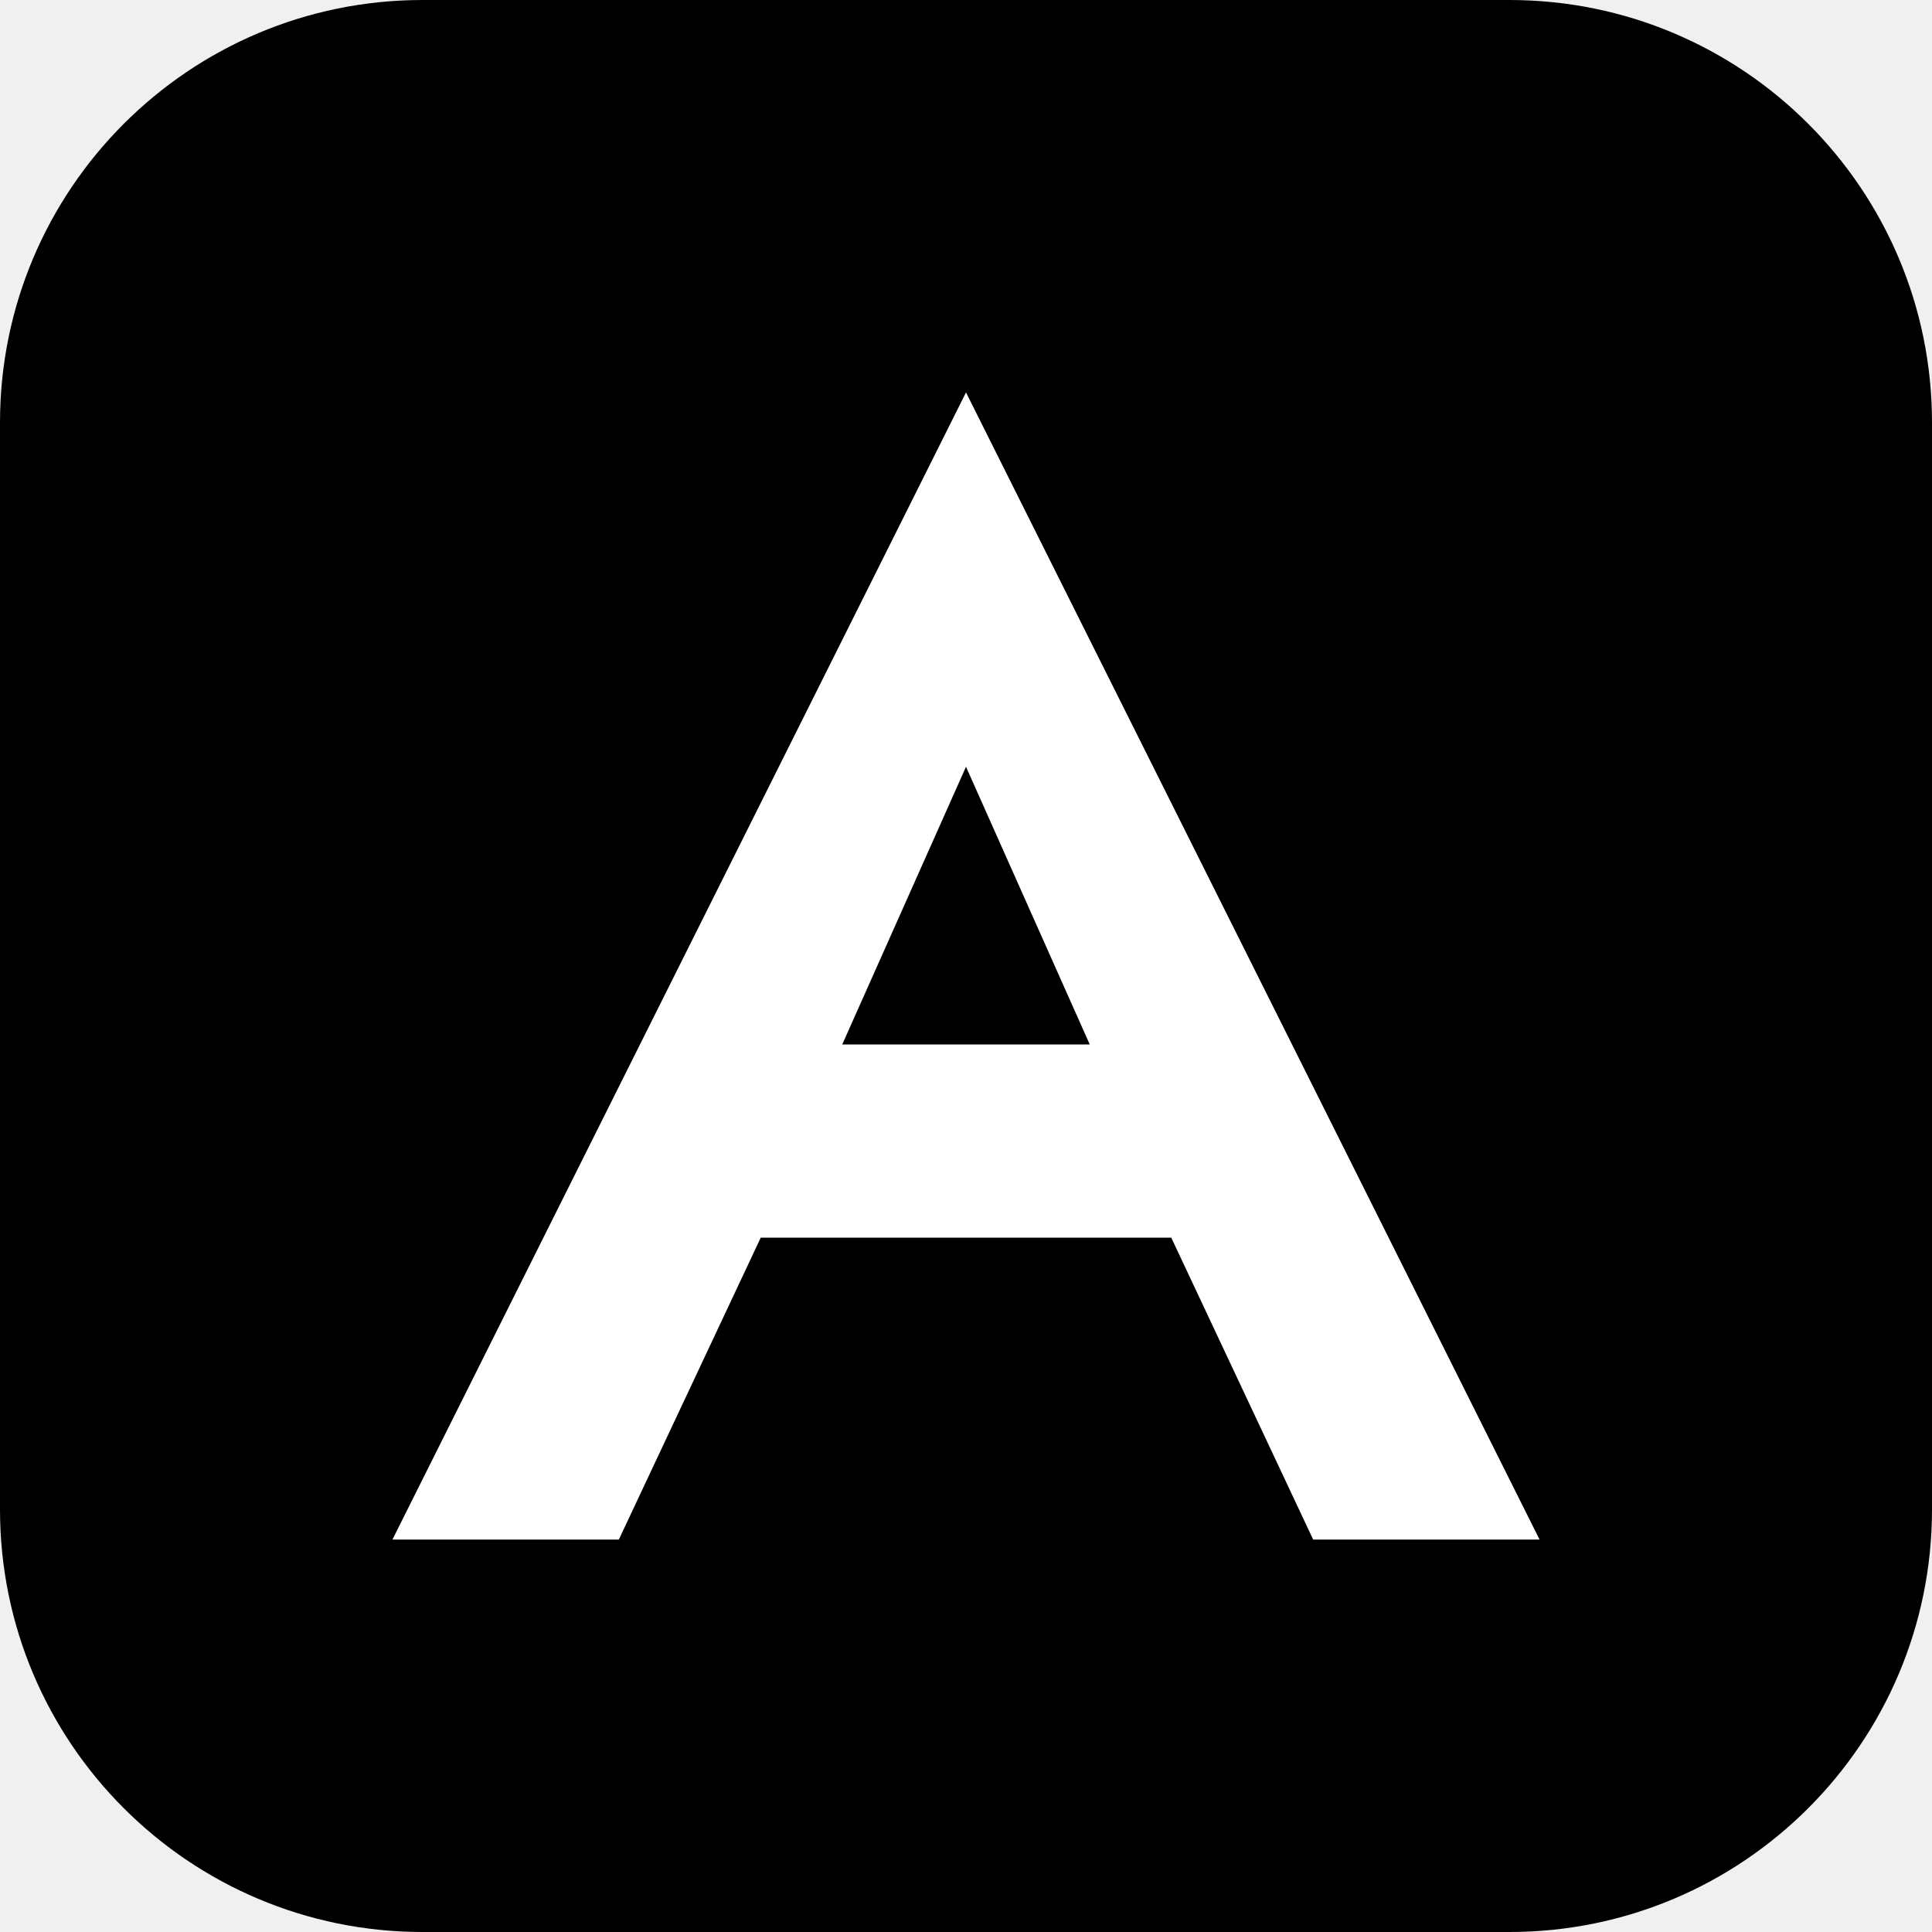
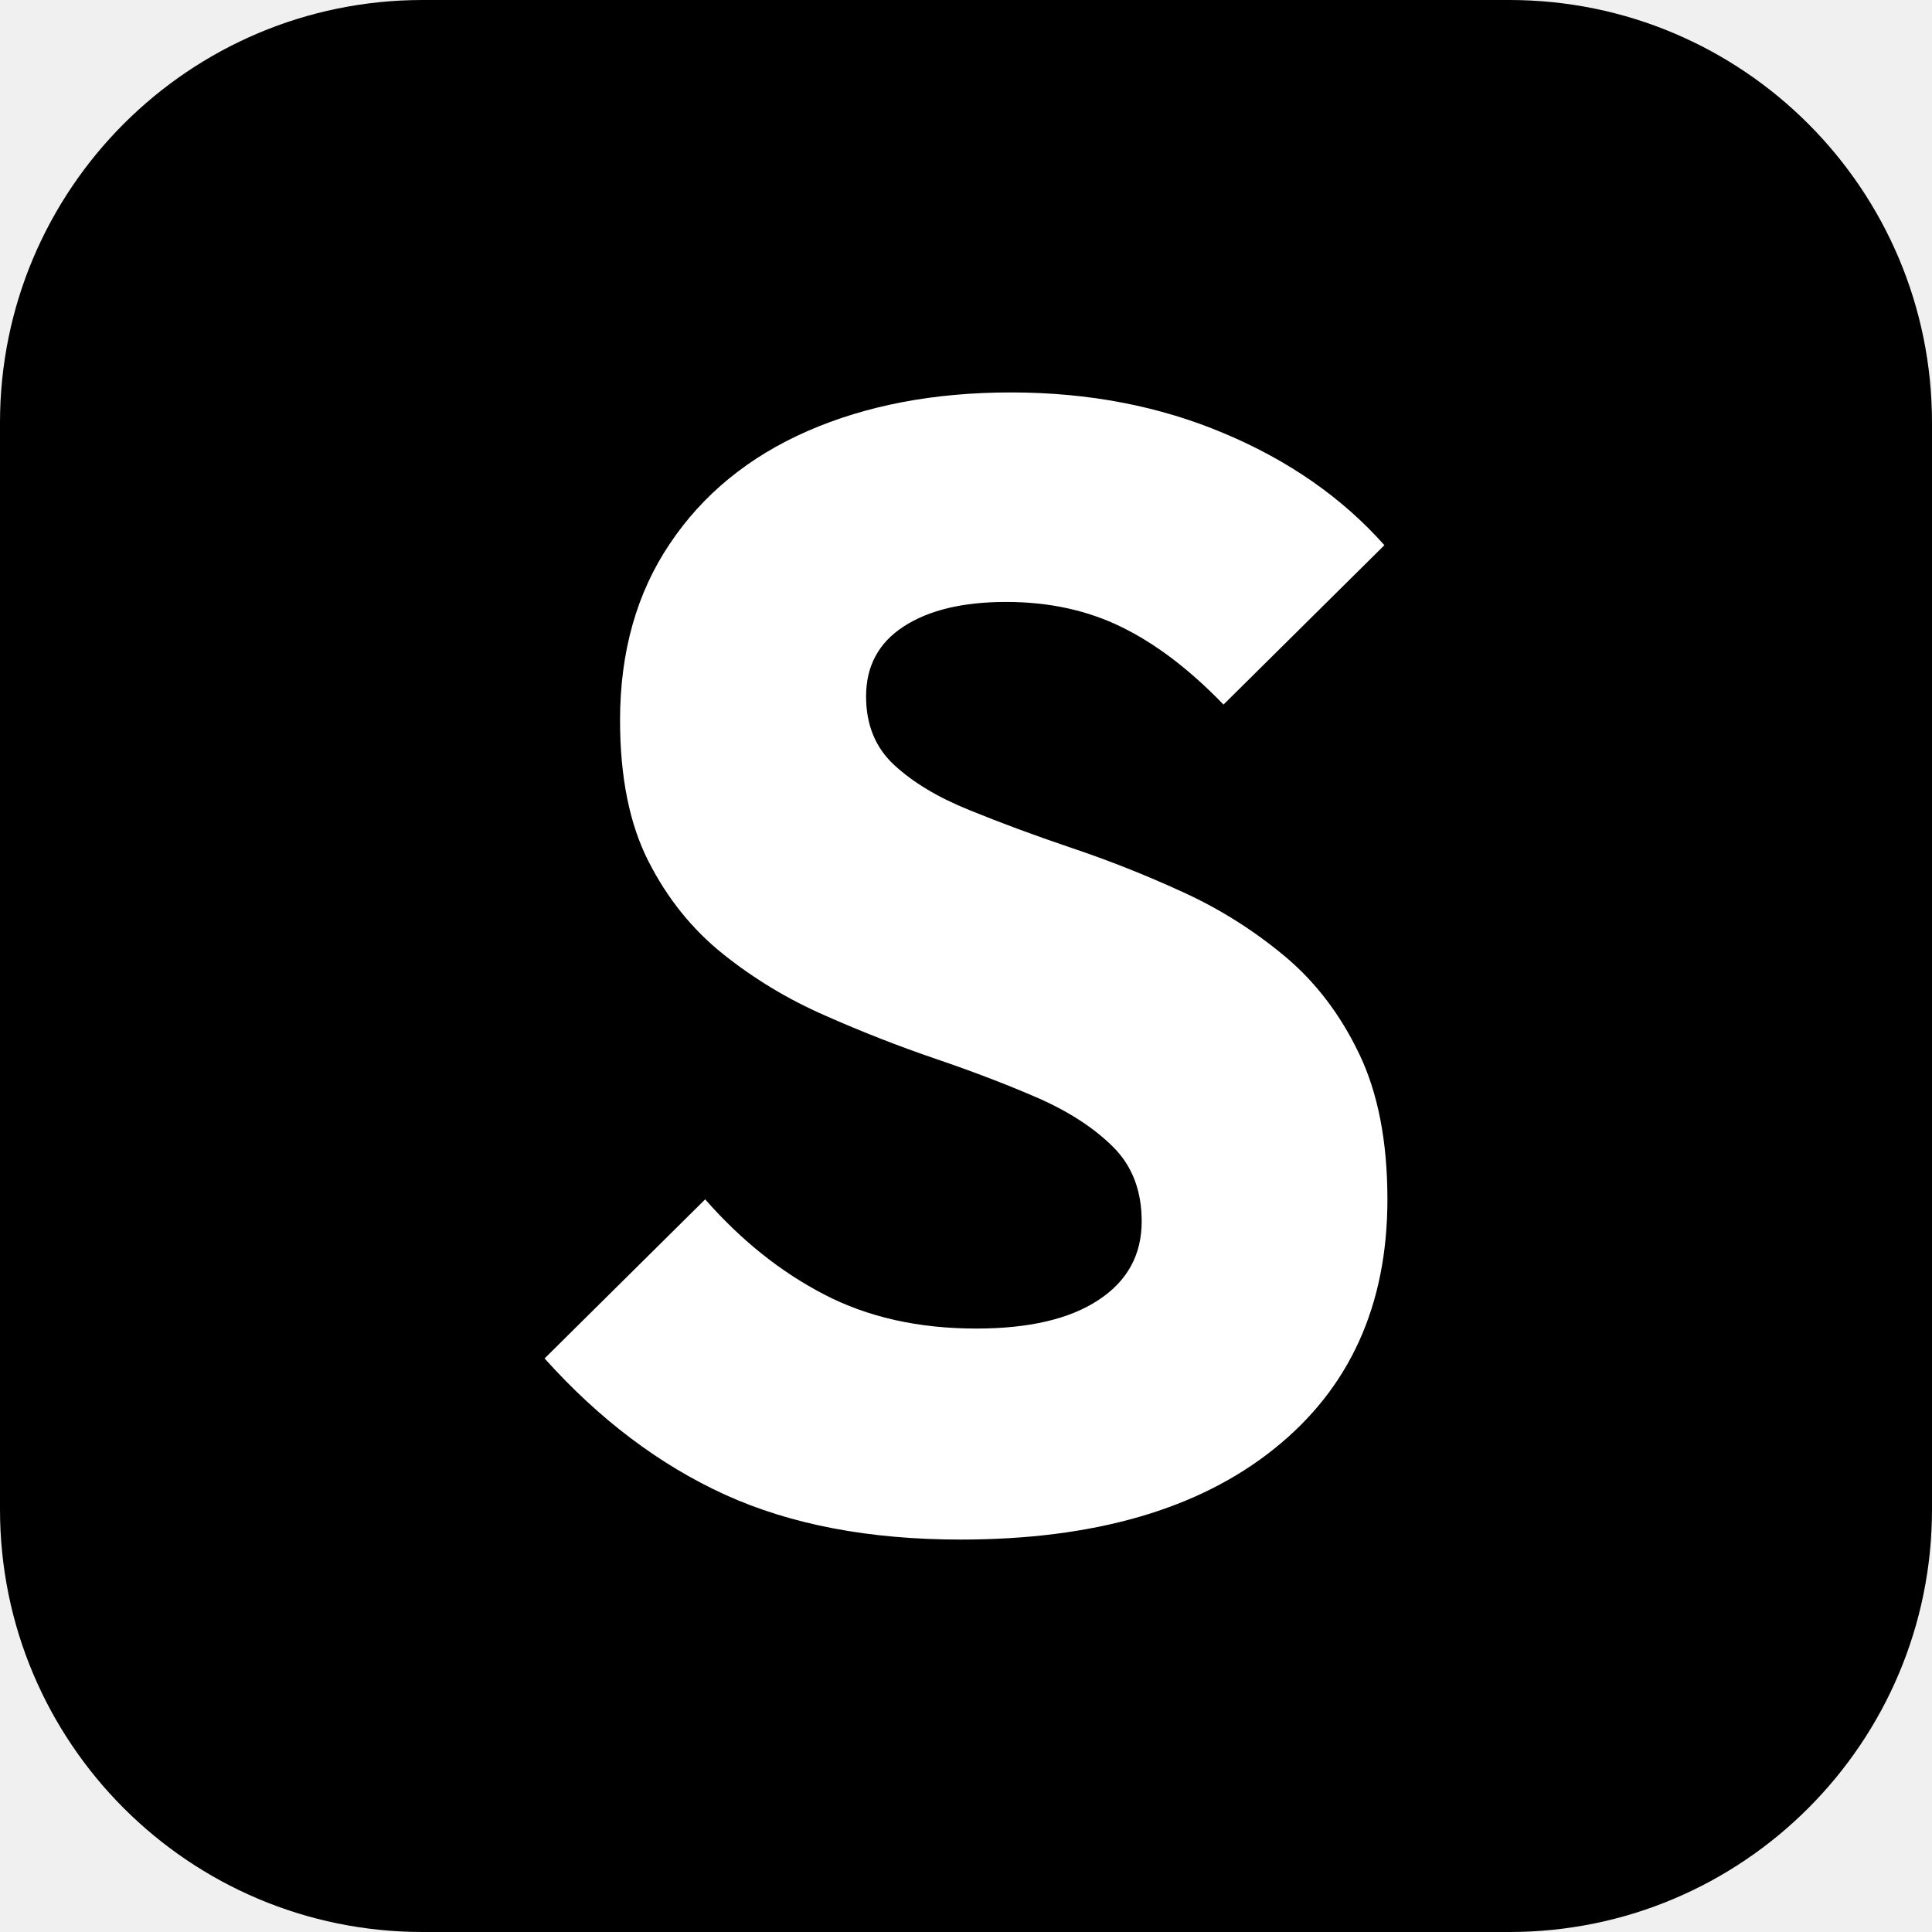
<svg xmlns="http://www.w3.org/2000/svg" viewBox="0 0 64 64">
  <rect width="64" height="64" rx="14" fill="#000" />
-   <path d="M32 13 L51 51 H43.5 L38.8 41 H25.2 L20.5 51 H13 Z M27.9 34.6 H36.1 L32 25.4 Z" fill="#fff" />
+   <path d="M31.82 51Q27.28 51 24.01 49.51Q20.75 48.02 18.04 45L23.36 39.73Q25.14 41.76 27.3 42.88Q29.47 44.01 32.34 44.01Q34.95 44.01 36.38 43.07Q37.82 42.13 37.82 40.46Q37.82 38.94 36.88 38Q35.94 37.06 34.4 36.38Q32.86 35.71 31.01 35.08Q29.16 34.45 27.33 33.64Q25.5 32.84 23.96 31.61Q22.42 30.38 21.48 28.53Q20.54 26.68 20.54 23.86Q20.54 20.46 22.19 18.01Q23.83 15.56 26.75 14.28Q29.68 13 33.49 13Q37.35 13 40.56 14.36Q43.77 15.71 45.86 18.06L40.53 23.34Q38.86 21.61 37.17 20.78Q35.47 19.94 33.33 19.94Q31.19 19.94 29.94 20.75Q28.69 21.56 28.69 23.07Q28.69 24.48 29.62 25.34Q30.56 26.21 32.1 26.83Q33.64 27.46 35.5 28.09Q37.35 28.71 39.18 29.55Q41 30.38 42.54 31.66Q44.08 32.94 45.02 34.9Q45.96 36.85 45.96 39.73Q45.96 45 42.2 48Q38.45 51 31.82 51Z" fill="#fff" />
</svg>
